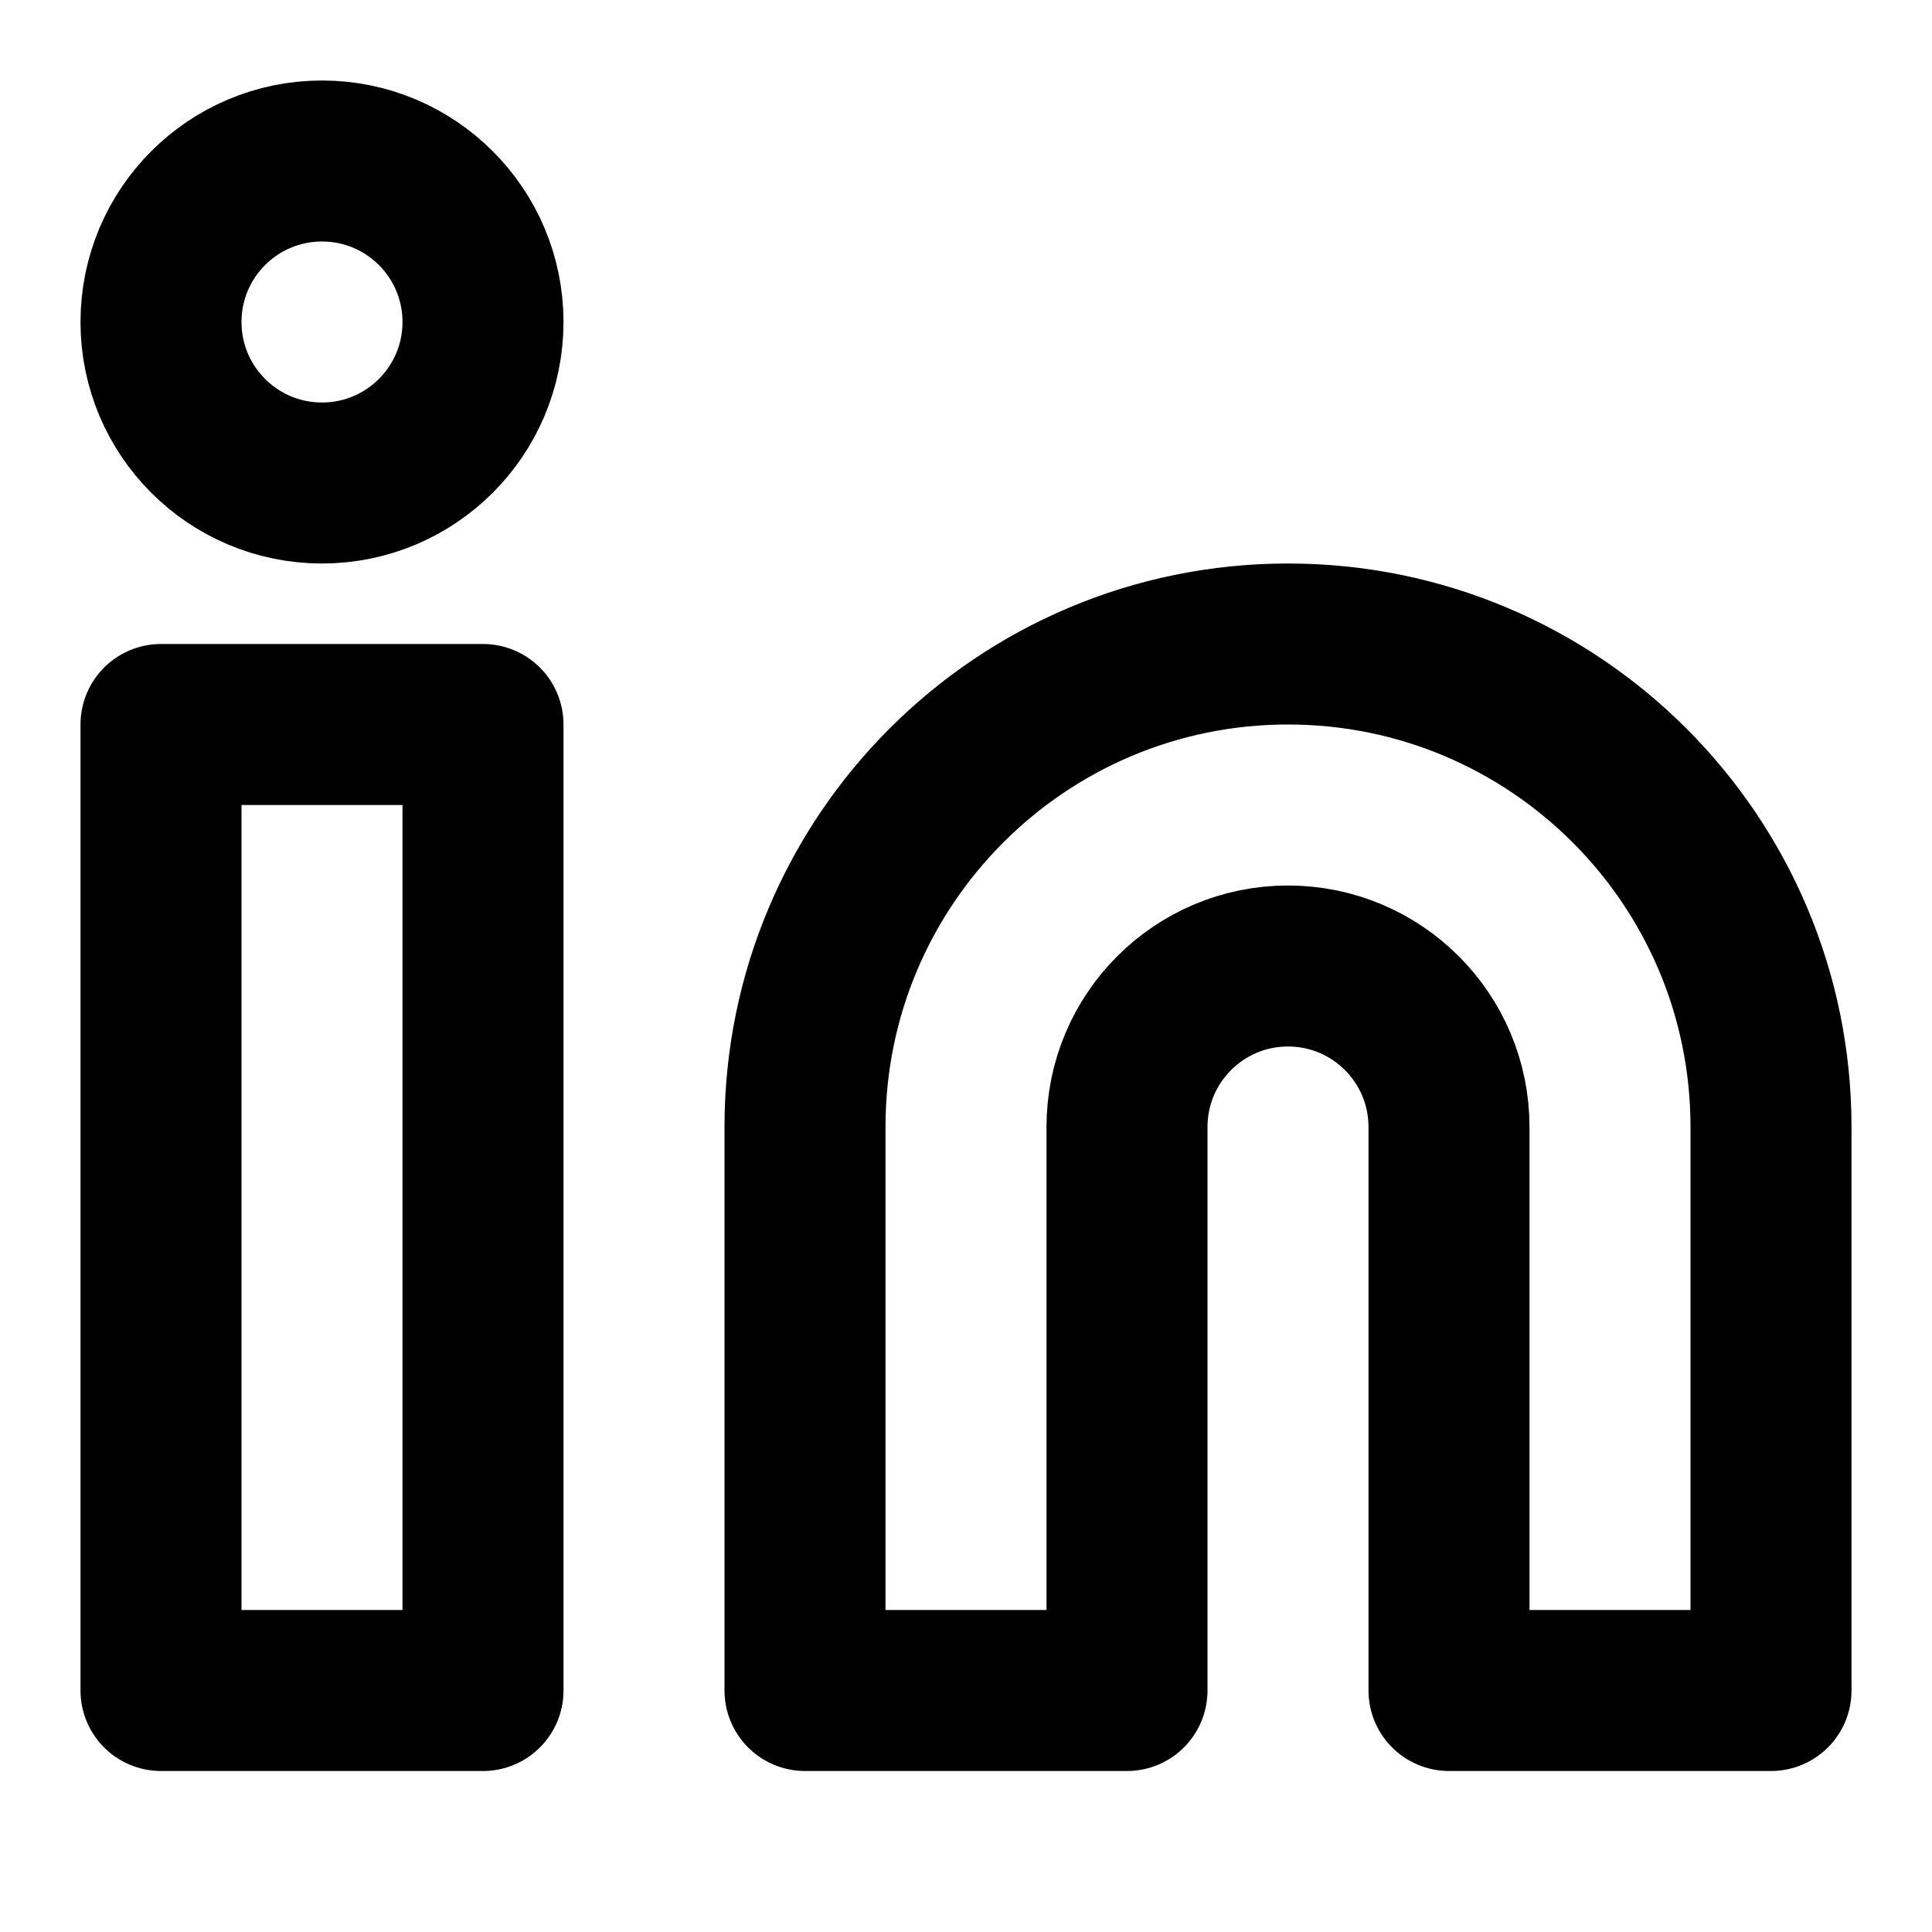
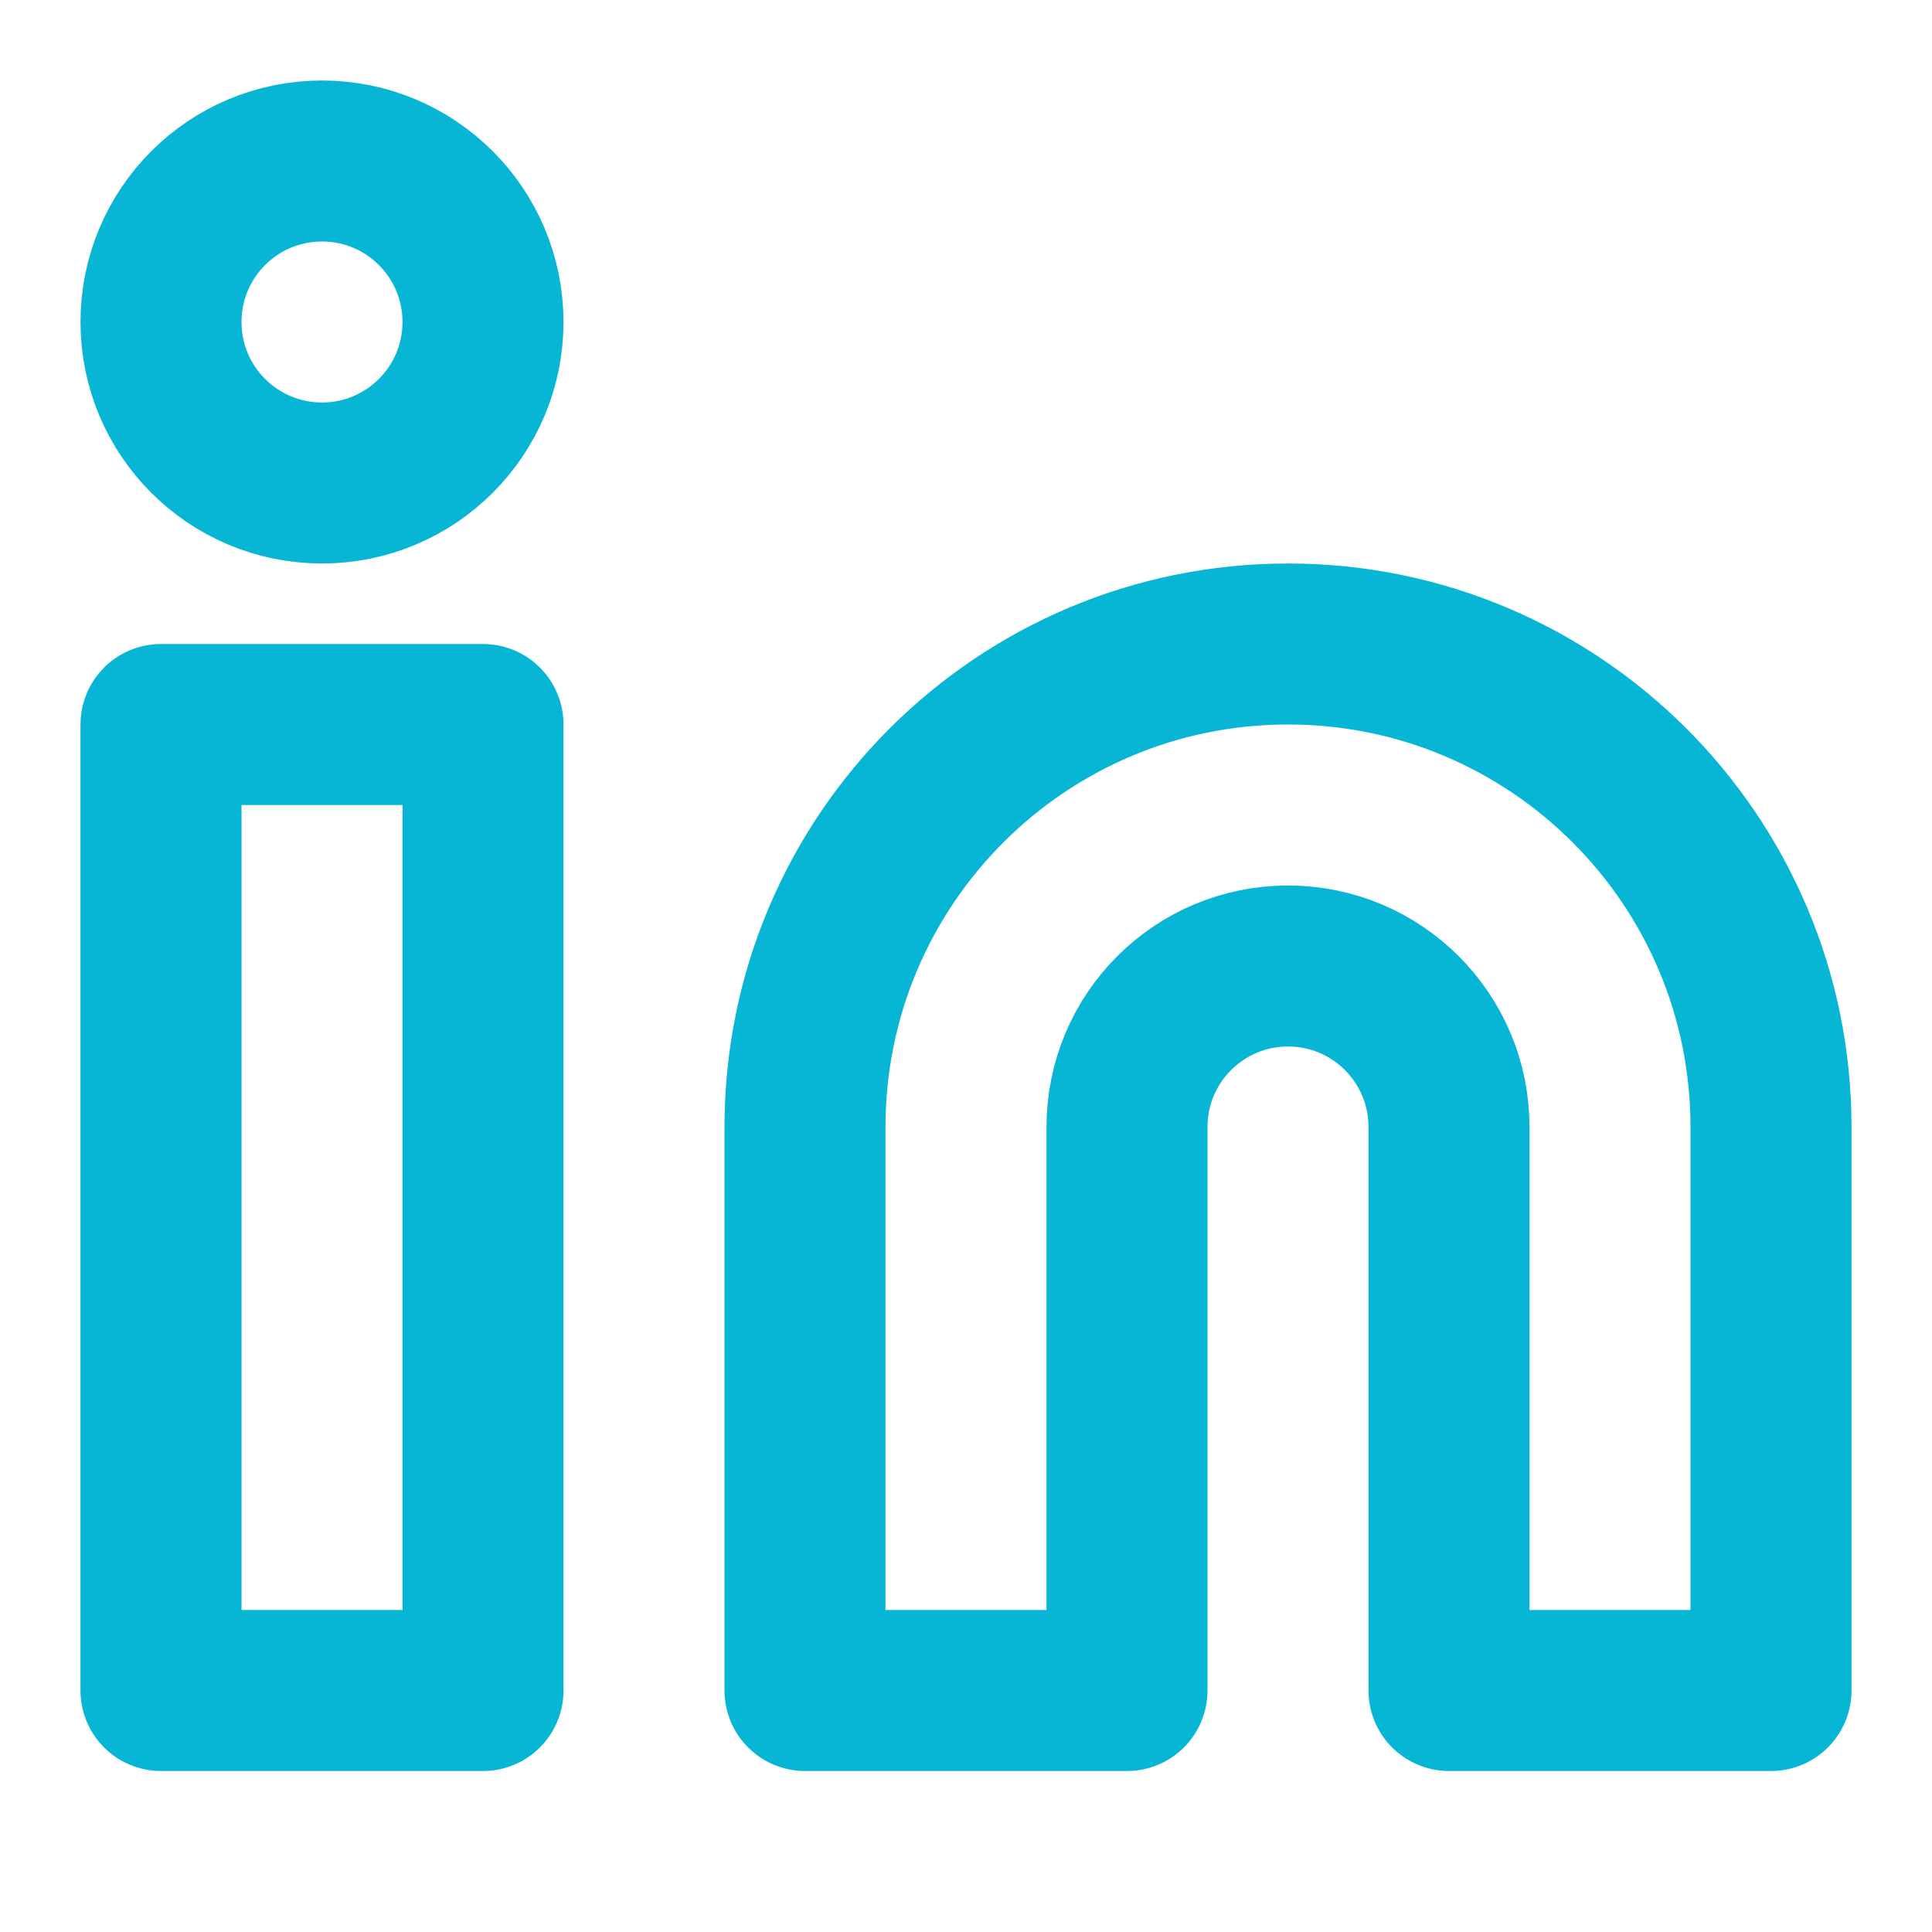
- <svg xmlns="http://www.w3.org/2000/svg" width="24" height="24" viewBox="0 0 24 24" fill="none" stroke="currentColor" stroke-width="2" stroke-linecap="round" stroke-linejoin="round" class="feather feather-linkedin">
+ <svg xmlns="http://www.w3.org/2000/svg" width="24" height="24" viewBox="0 0 24 24" fill="none" stroke="#06b6d4" stroke-width="2" stroke-linecap="round" stroke-linejoin="round" class="feather feather-linkedin">
  <path d="M16 8a6 6 0 0 1 6 6v7h-4v-7a2 2 0 0 0-2-2 2 2 0 0 0-2 2v7h-4v-7a6 6 0 0 1 6-6z" />
  <rect x="2" y="9" width="4" height="12" />
  <circle cx="4" cy="4" r="2" />
</svg>
